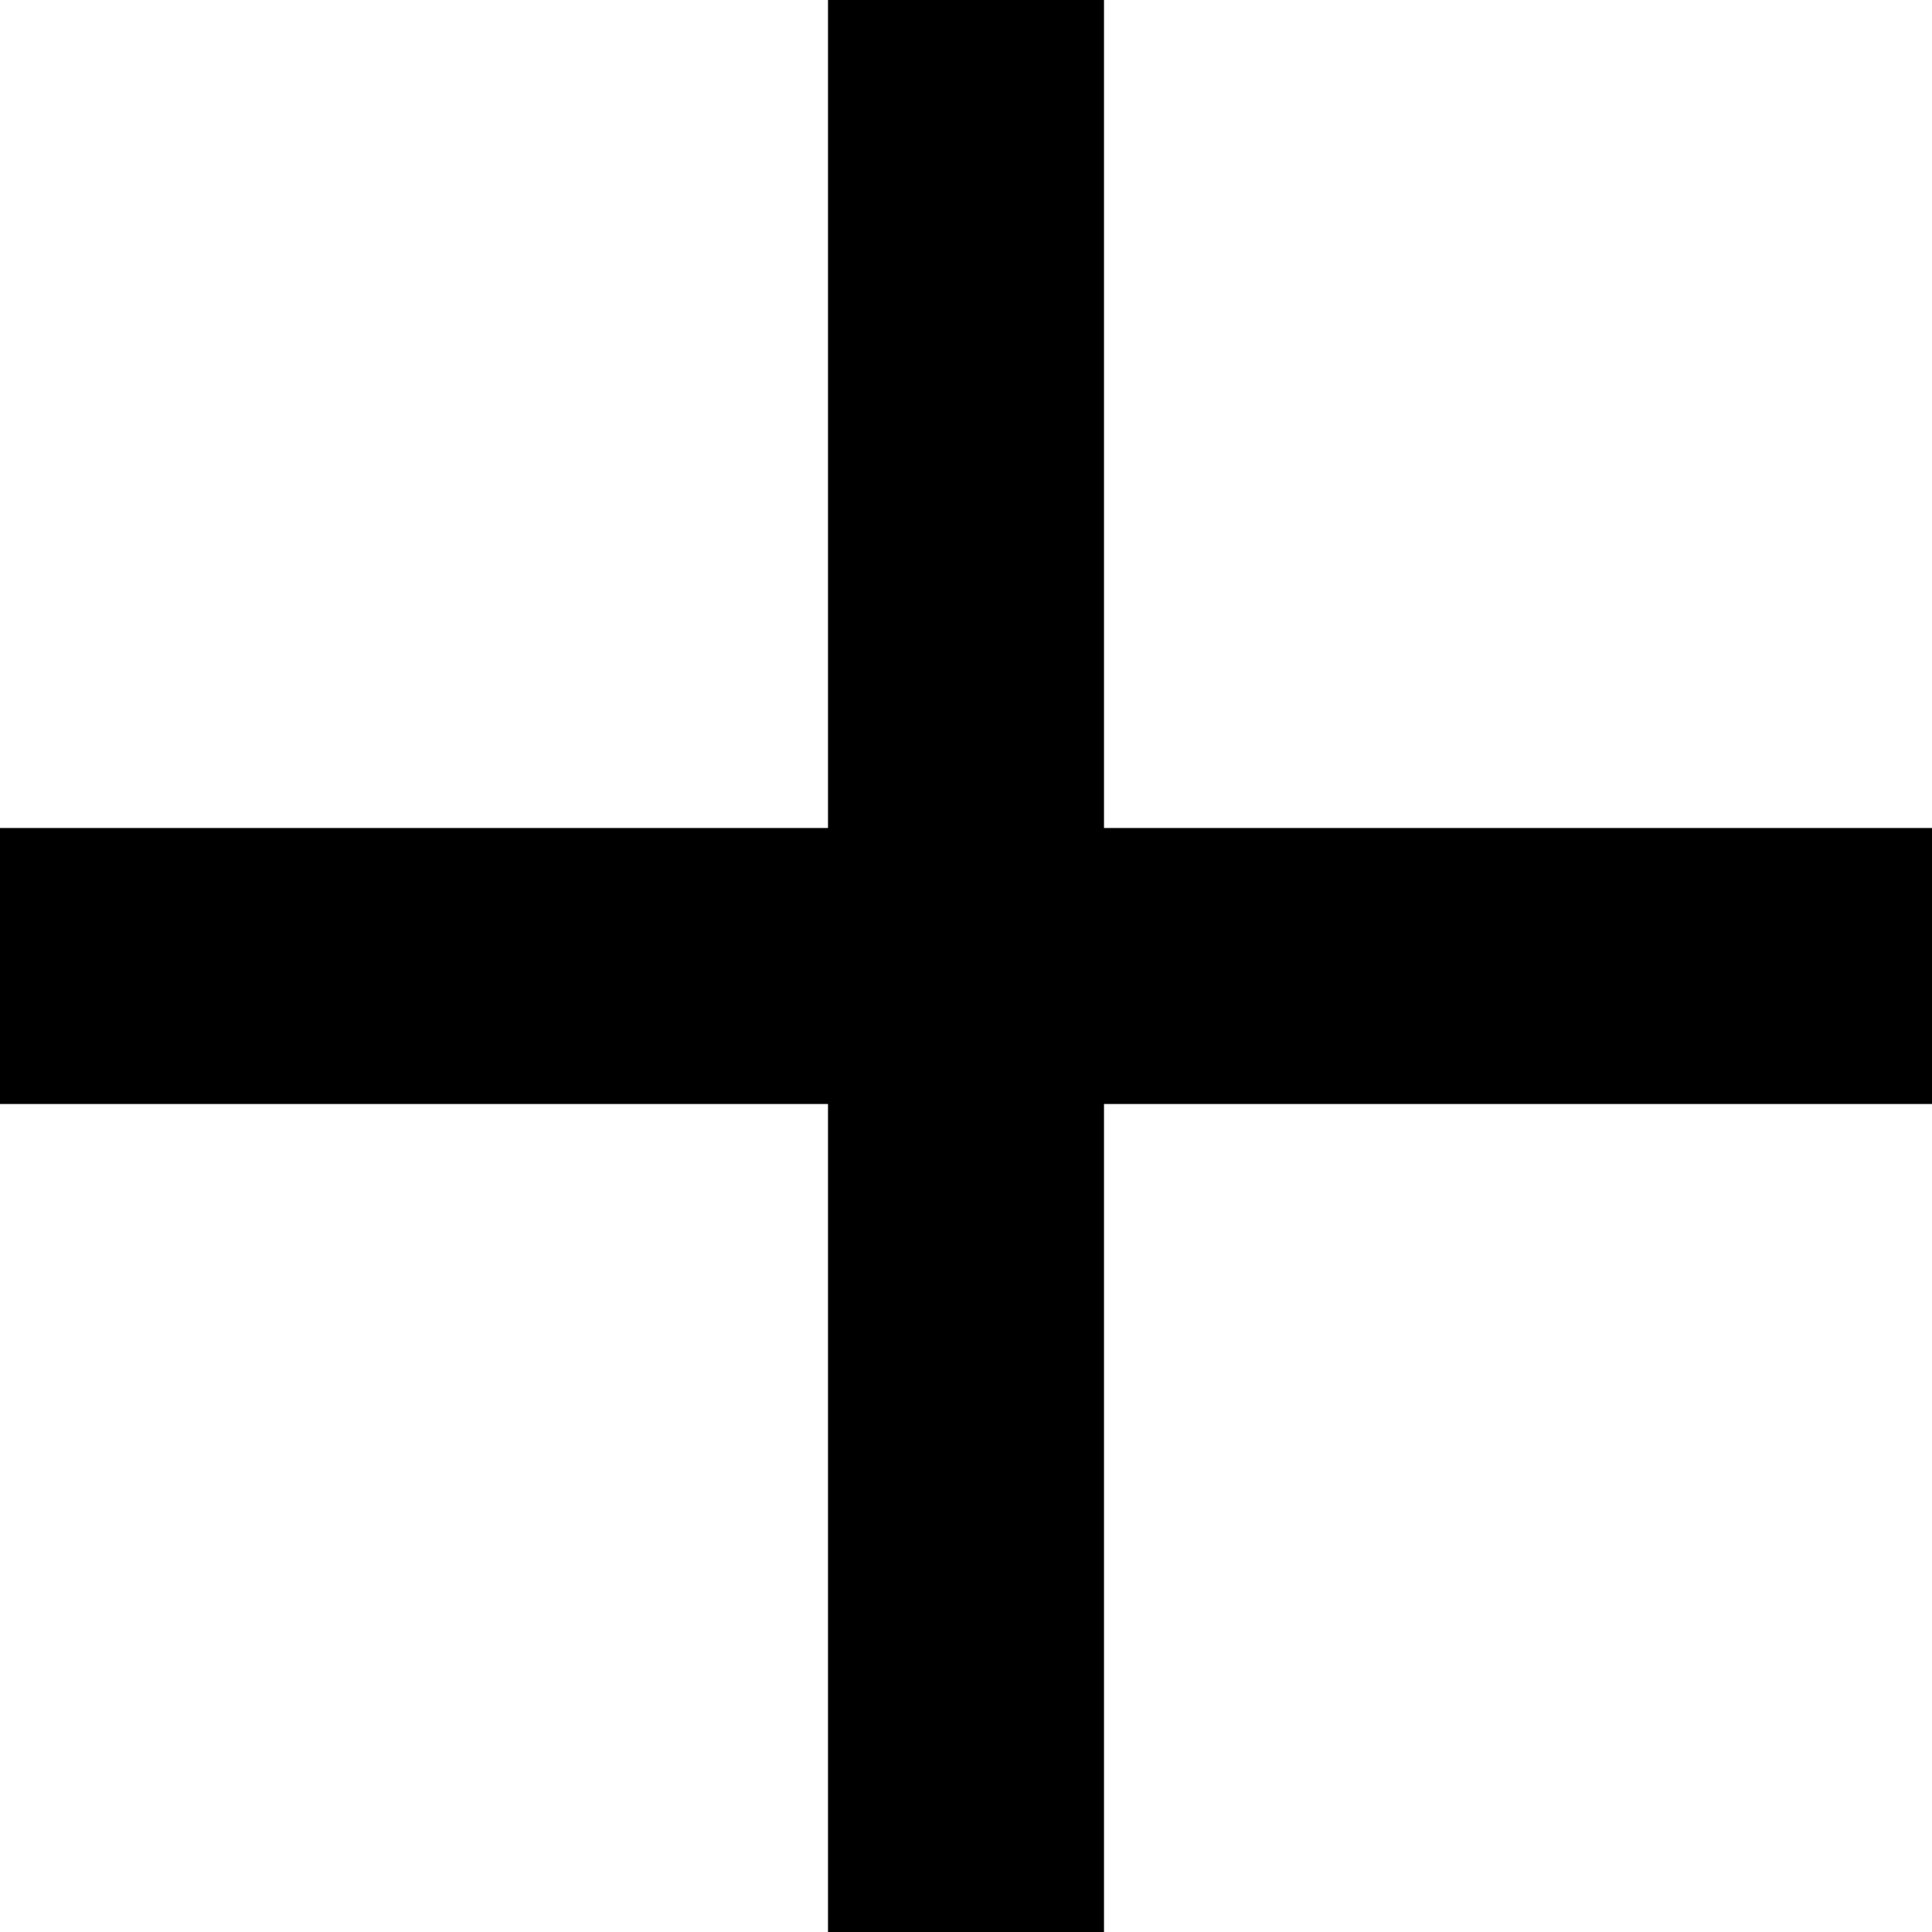
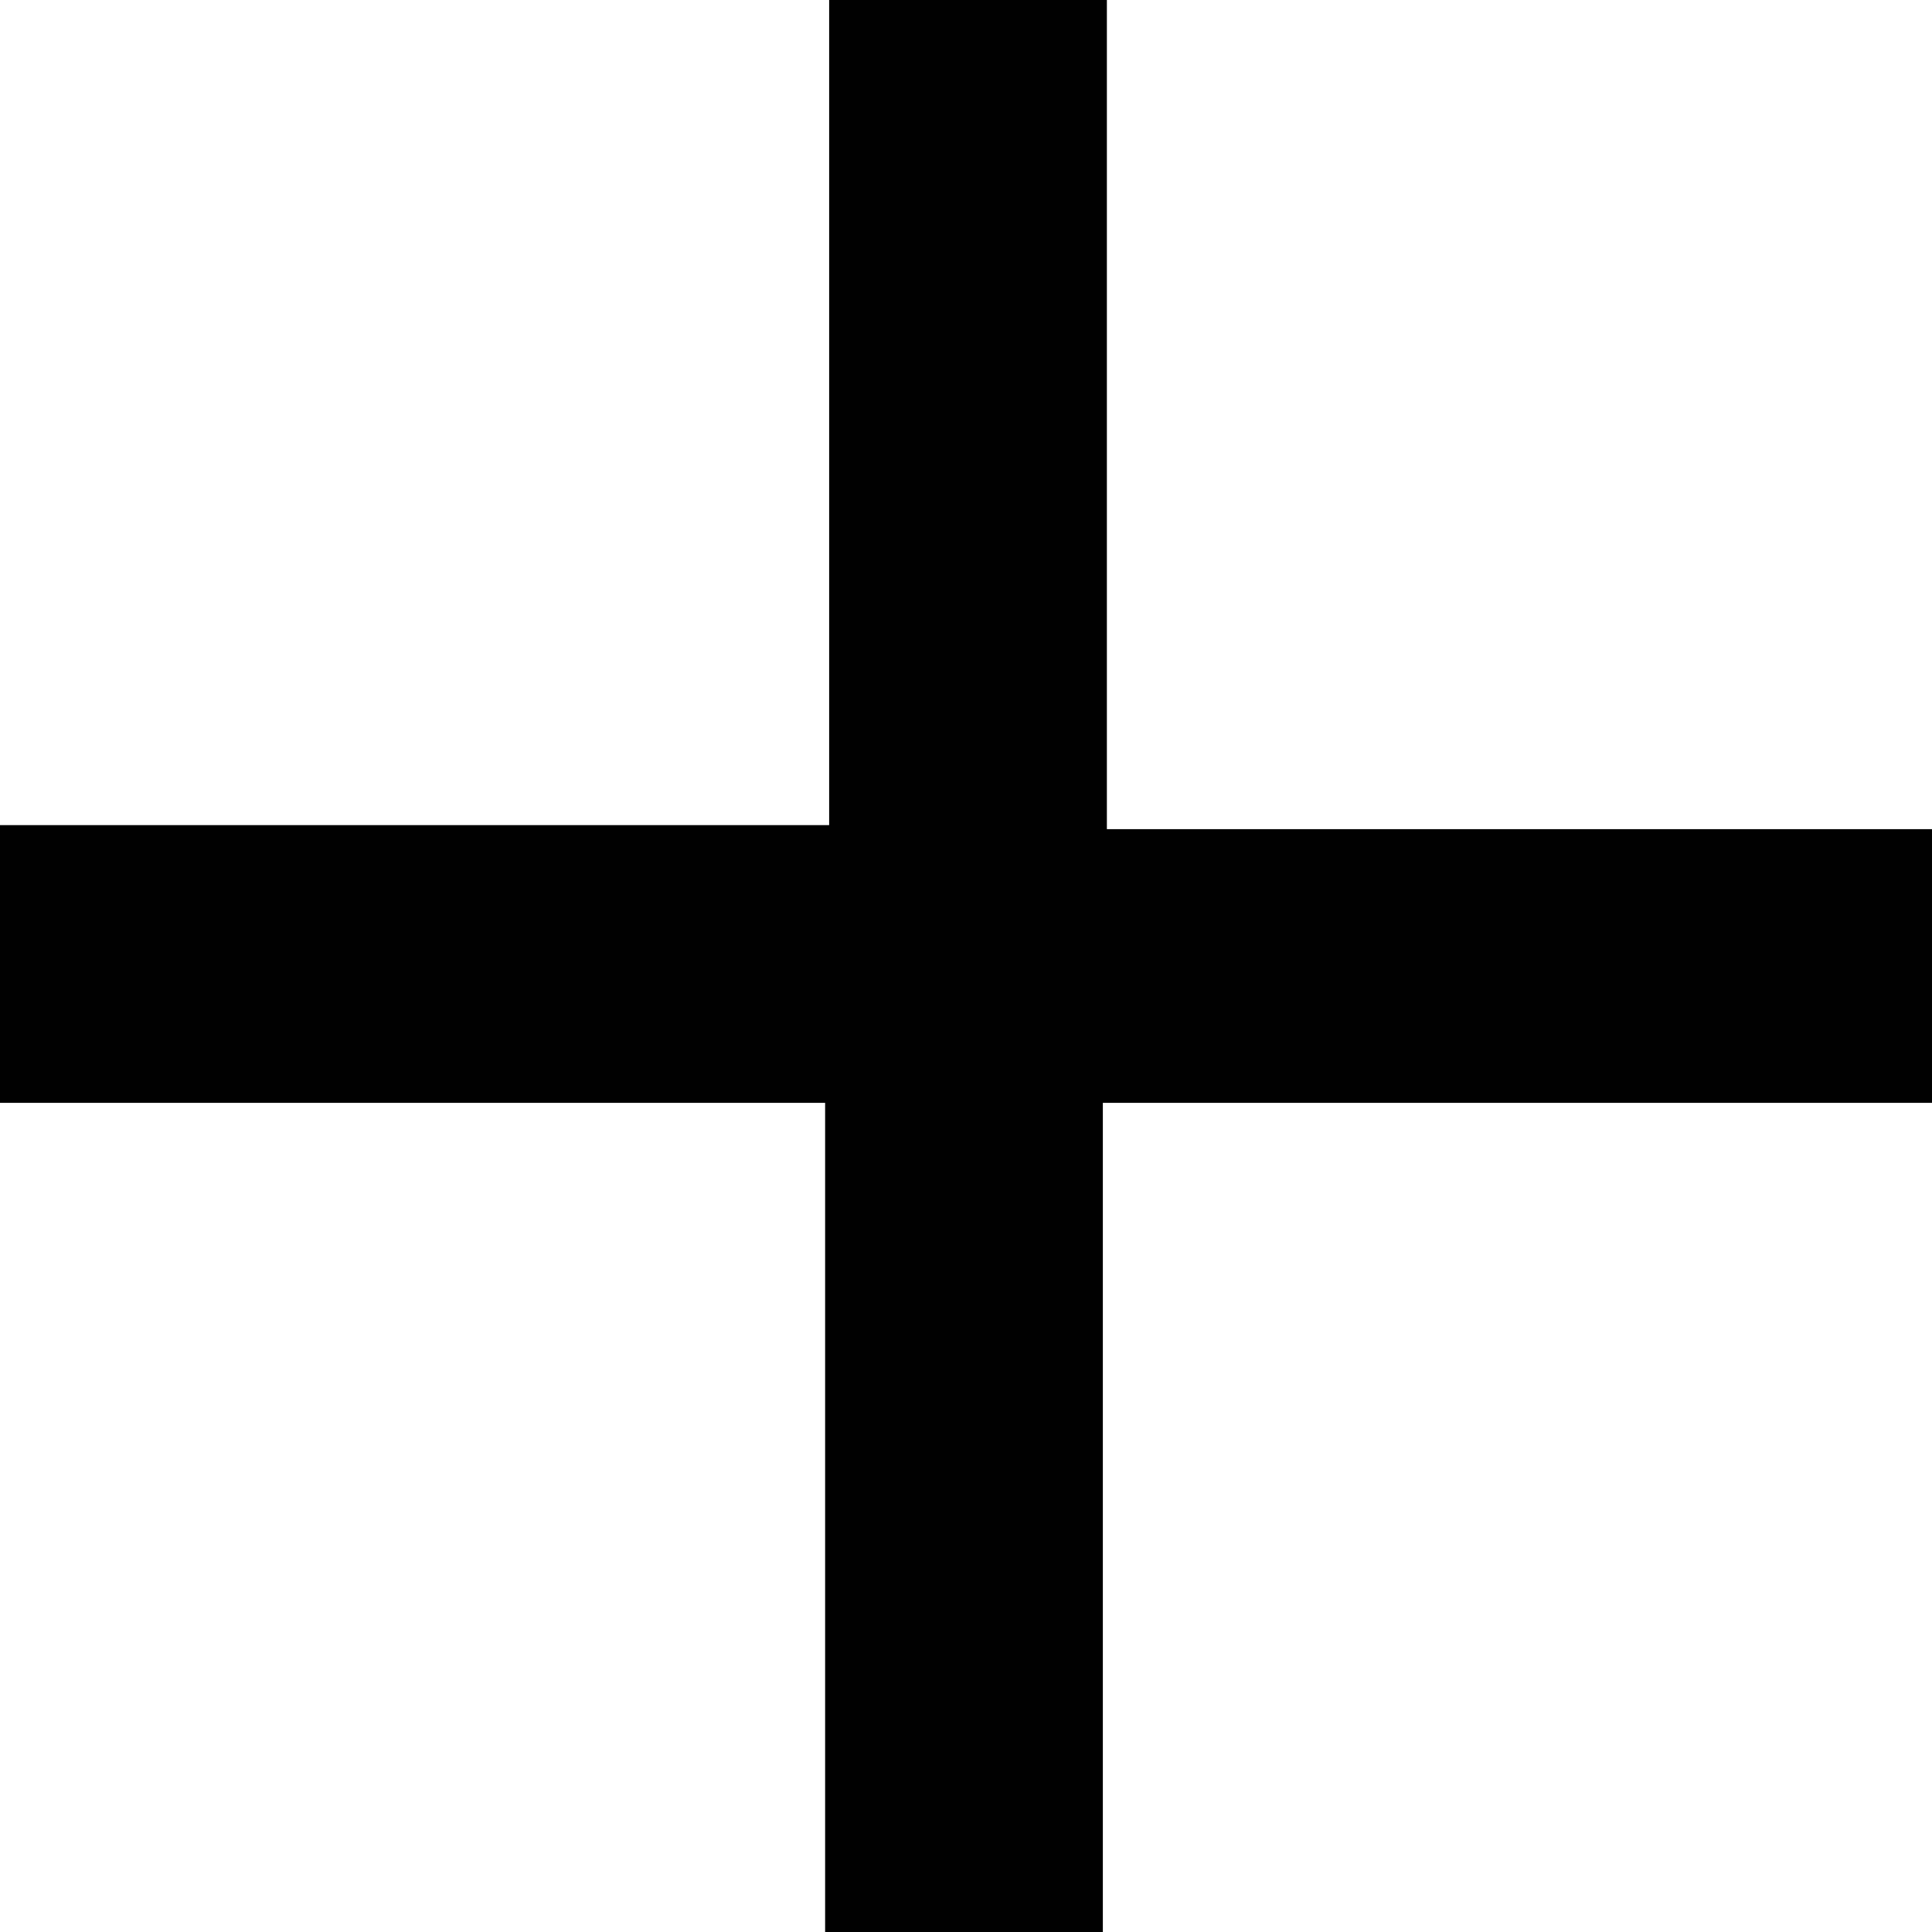
- <svg xmlns="http://www.w3.org/2000/svg" version="1.2" baseProfile="tiny" weight="Layer_1" x="0px" y="0px" viewBox="127.5 217.5 357 357" xml:space="preserve">
-   <g weight="add">
-     <path d="M484.5,421.5h-153v153h-51v-153h-153v-51h153v-153h51v153h153V421.5z" />
+ <svg xmlns="http://www.w3.org/2000/svg" version="1.2" baseProfile="tiny" id="Layer_1" x="0px" y="0px" viewBox="0 0 48 48" xml:space="preserve">
+   <g>
+     <path fill="#010101" d="M48,27.4H27.4V48h-6.9V27.4H0v-6.9h20.6V0h6.9v20.6H48V27.4z" />
  </g>
</svg>
